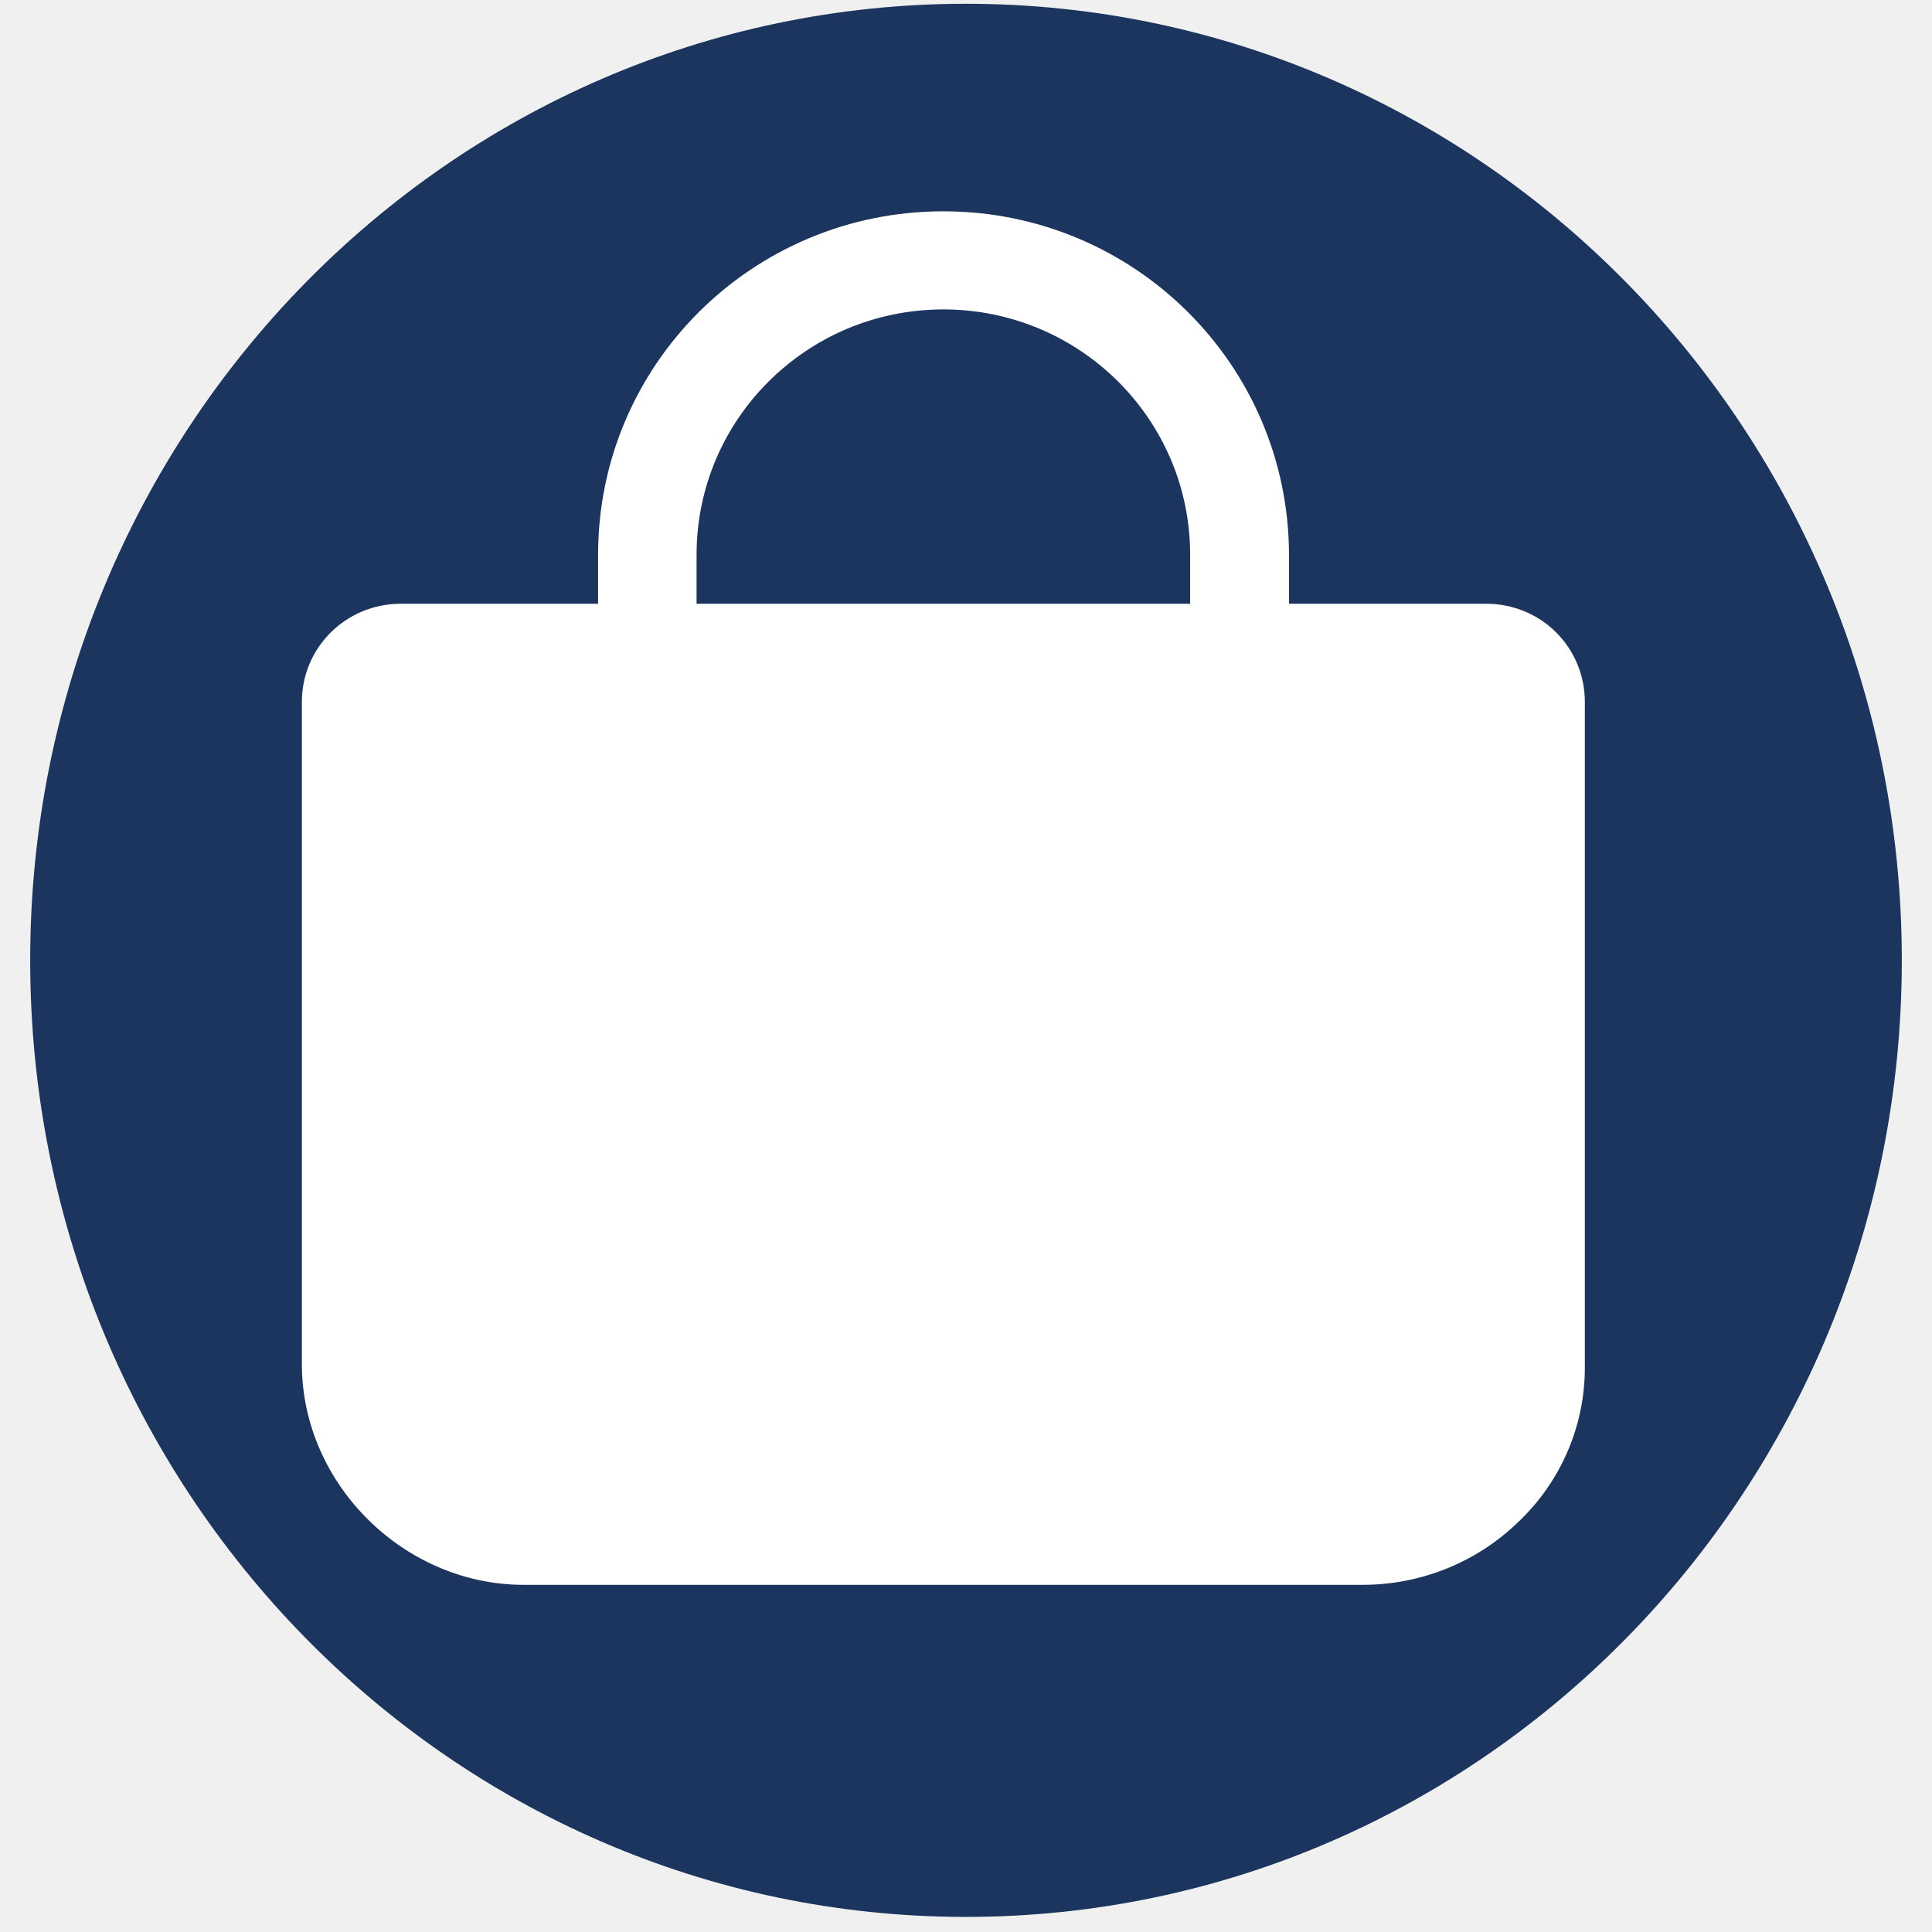
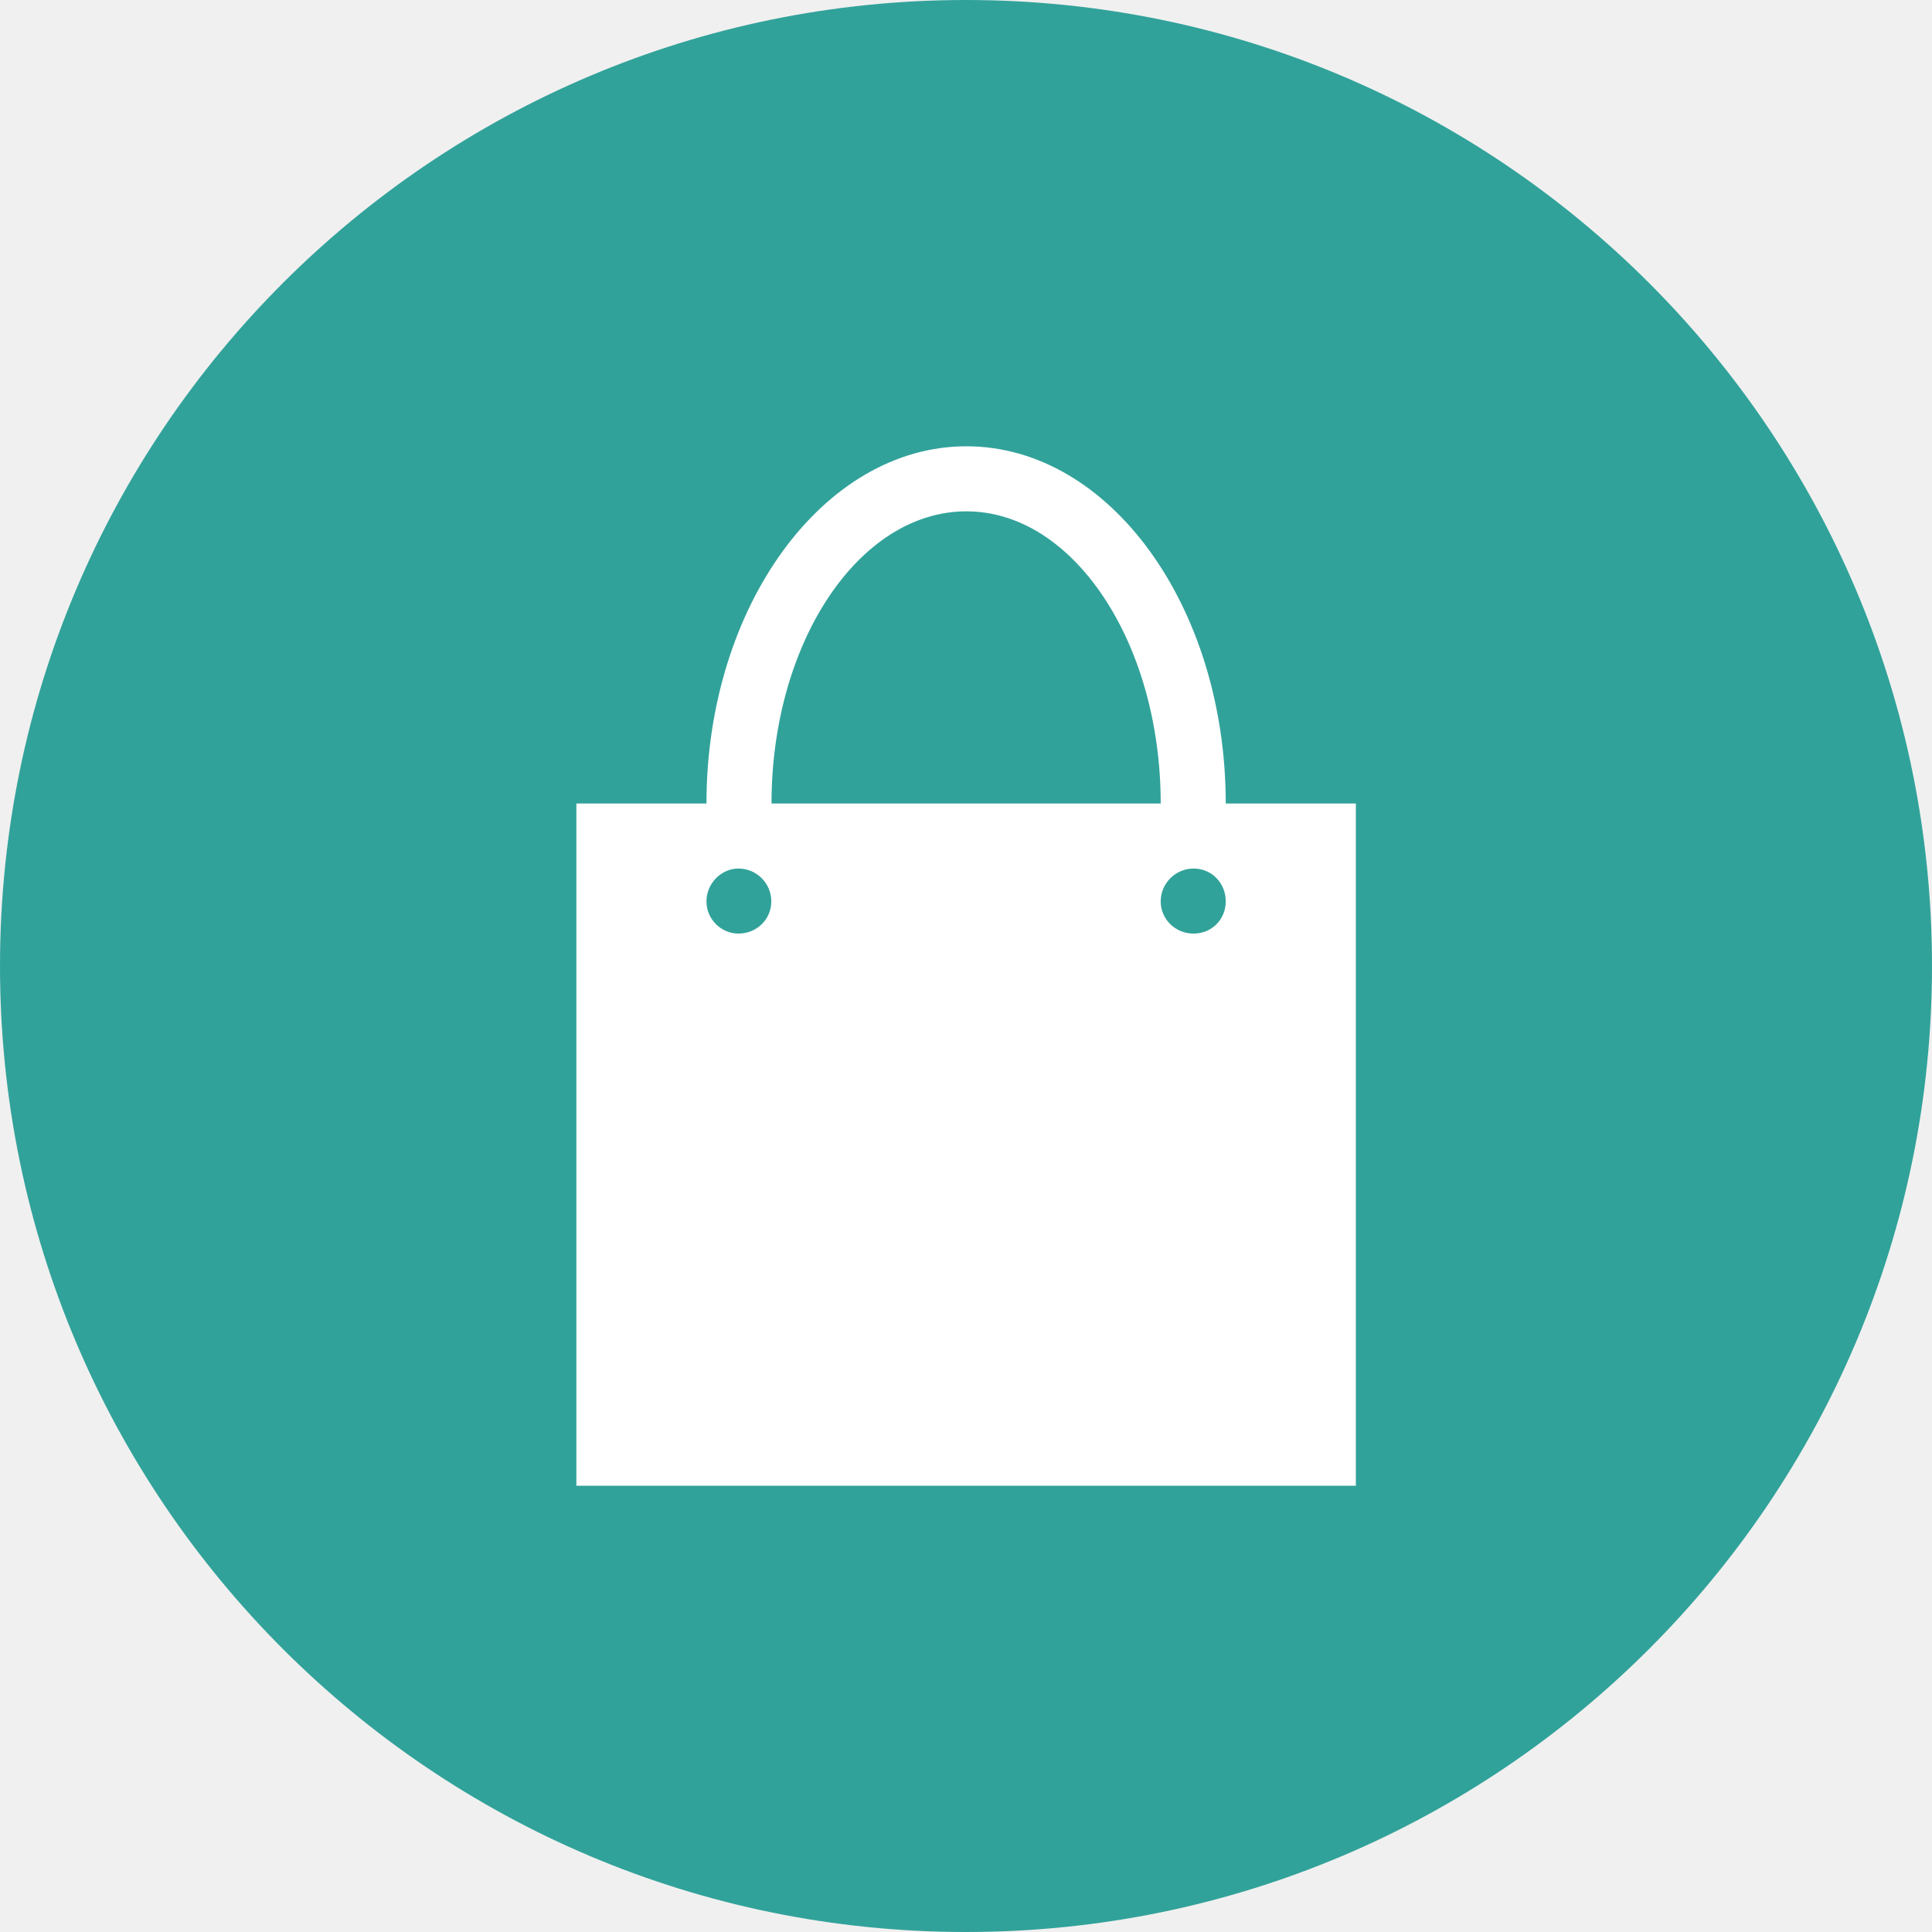
- <svg xmlns="http://www.w3.org/2000/svg" width="128" height="128" viewBox="0 0 512 512">
-   <ellipse cx="256" cy="254.5" rx="248" ry="253.5" fill="#1c355e" />
-   <path d="M 412.4 167.6 C 407.5 162.7 400.8 160 393.9 160 h -52.3 v -13 C 341.5 96.7 300.6 56 250 56 C 199.4 56 158.5 96.7 158.5 147 v 13 H 106.2 C 91.7 160 80 171.6 80 186 v 175.5 c 0 31.7 27 58.5 58.8 58.5 h 222.3 C 376.6 420 391.4 414 402.4 403.3 C 413.6 392.7 420 377.9 420 362.5 V 186 C 420 179.1 417.3 172.5 412.4 167.6 M 184.6 147 C 184.6 111.1 213.9 82 250 82 C 286.1 82 315.4 111.1 315.4 147 v 13 H 184.6 Z" fill="#ffffff" />
+ <svg xmlns="http://www.w3.org/2000/svg" id="Layer_1" data-name="Layer 1" viewBox="0 0 900 900">
+   <ellipse fill="rgb(255, 255, 255)" cx="446.5" cy="453.5" rx="315.5" ry="318.5">
+         </ellipse>
+   <defs>
+     <style>
+             .cls-1 {
+         fill: #31a29a;
+         fill-rule: evenodd;
+       }
+         </style>
+   </defs>
+   <path class="cls-1" d="M 450.2 238.2 c -50.2 0 -90.8 61.3 -90.8 136.1 h 181.3 c 0 -74.8 -40.6 -136.1 -90.5 -136.1 Z" />
+   <path class="cls-1" d="M 344 404.6 c -8 0 -14.9 6.9 -14.9 15.3 s 6.9 15 14.9 15 c 8.4 0 15.3 -6.5 15.3 -15 s -6.9 -15.3 -15.3 -15.3 Z" />
+   <path class="cls-1" d="M 556 404.6 c -8.4 0 -15.3 6.9 -15.3 15.3 s 6.9 15 15.3 15 s 15 -6.5 15 -15 s -6.5 -15.3 -15 -15.3 Z" />
+   <path class="cls-1" d="M 450 0 C 201.5 0 0 201.5 0 450 s 201.5 450 450 450 s 450 -201.5 450 -450 S 698.5 0 450 0 Z M 631.5 692.1 h -363 v -317.8 h 60.6 c 0 -91.6 54.4 -166.4 121.1 -166.4 s 120.8 74.7 120.8 166.4 h 60.6 v 317.8 Z" />
</svg>
